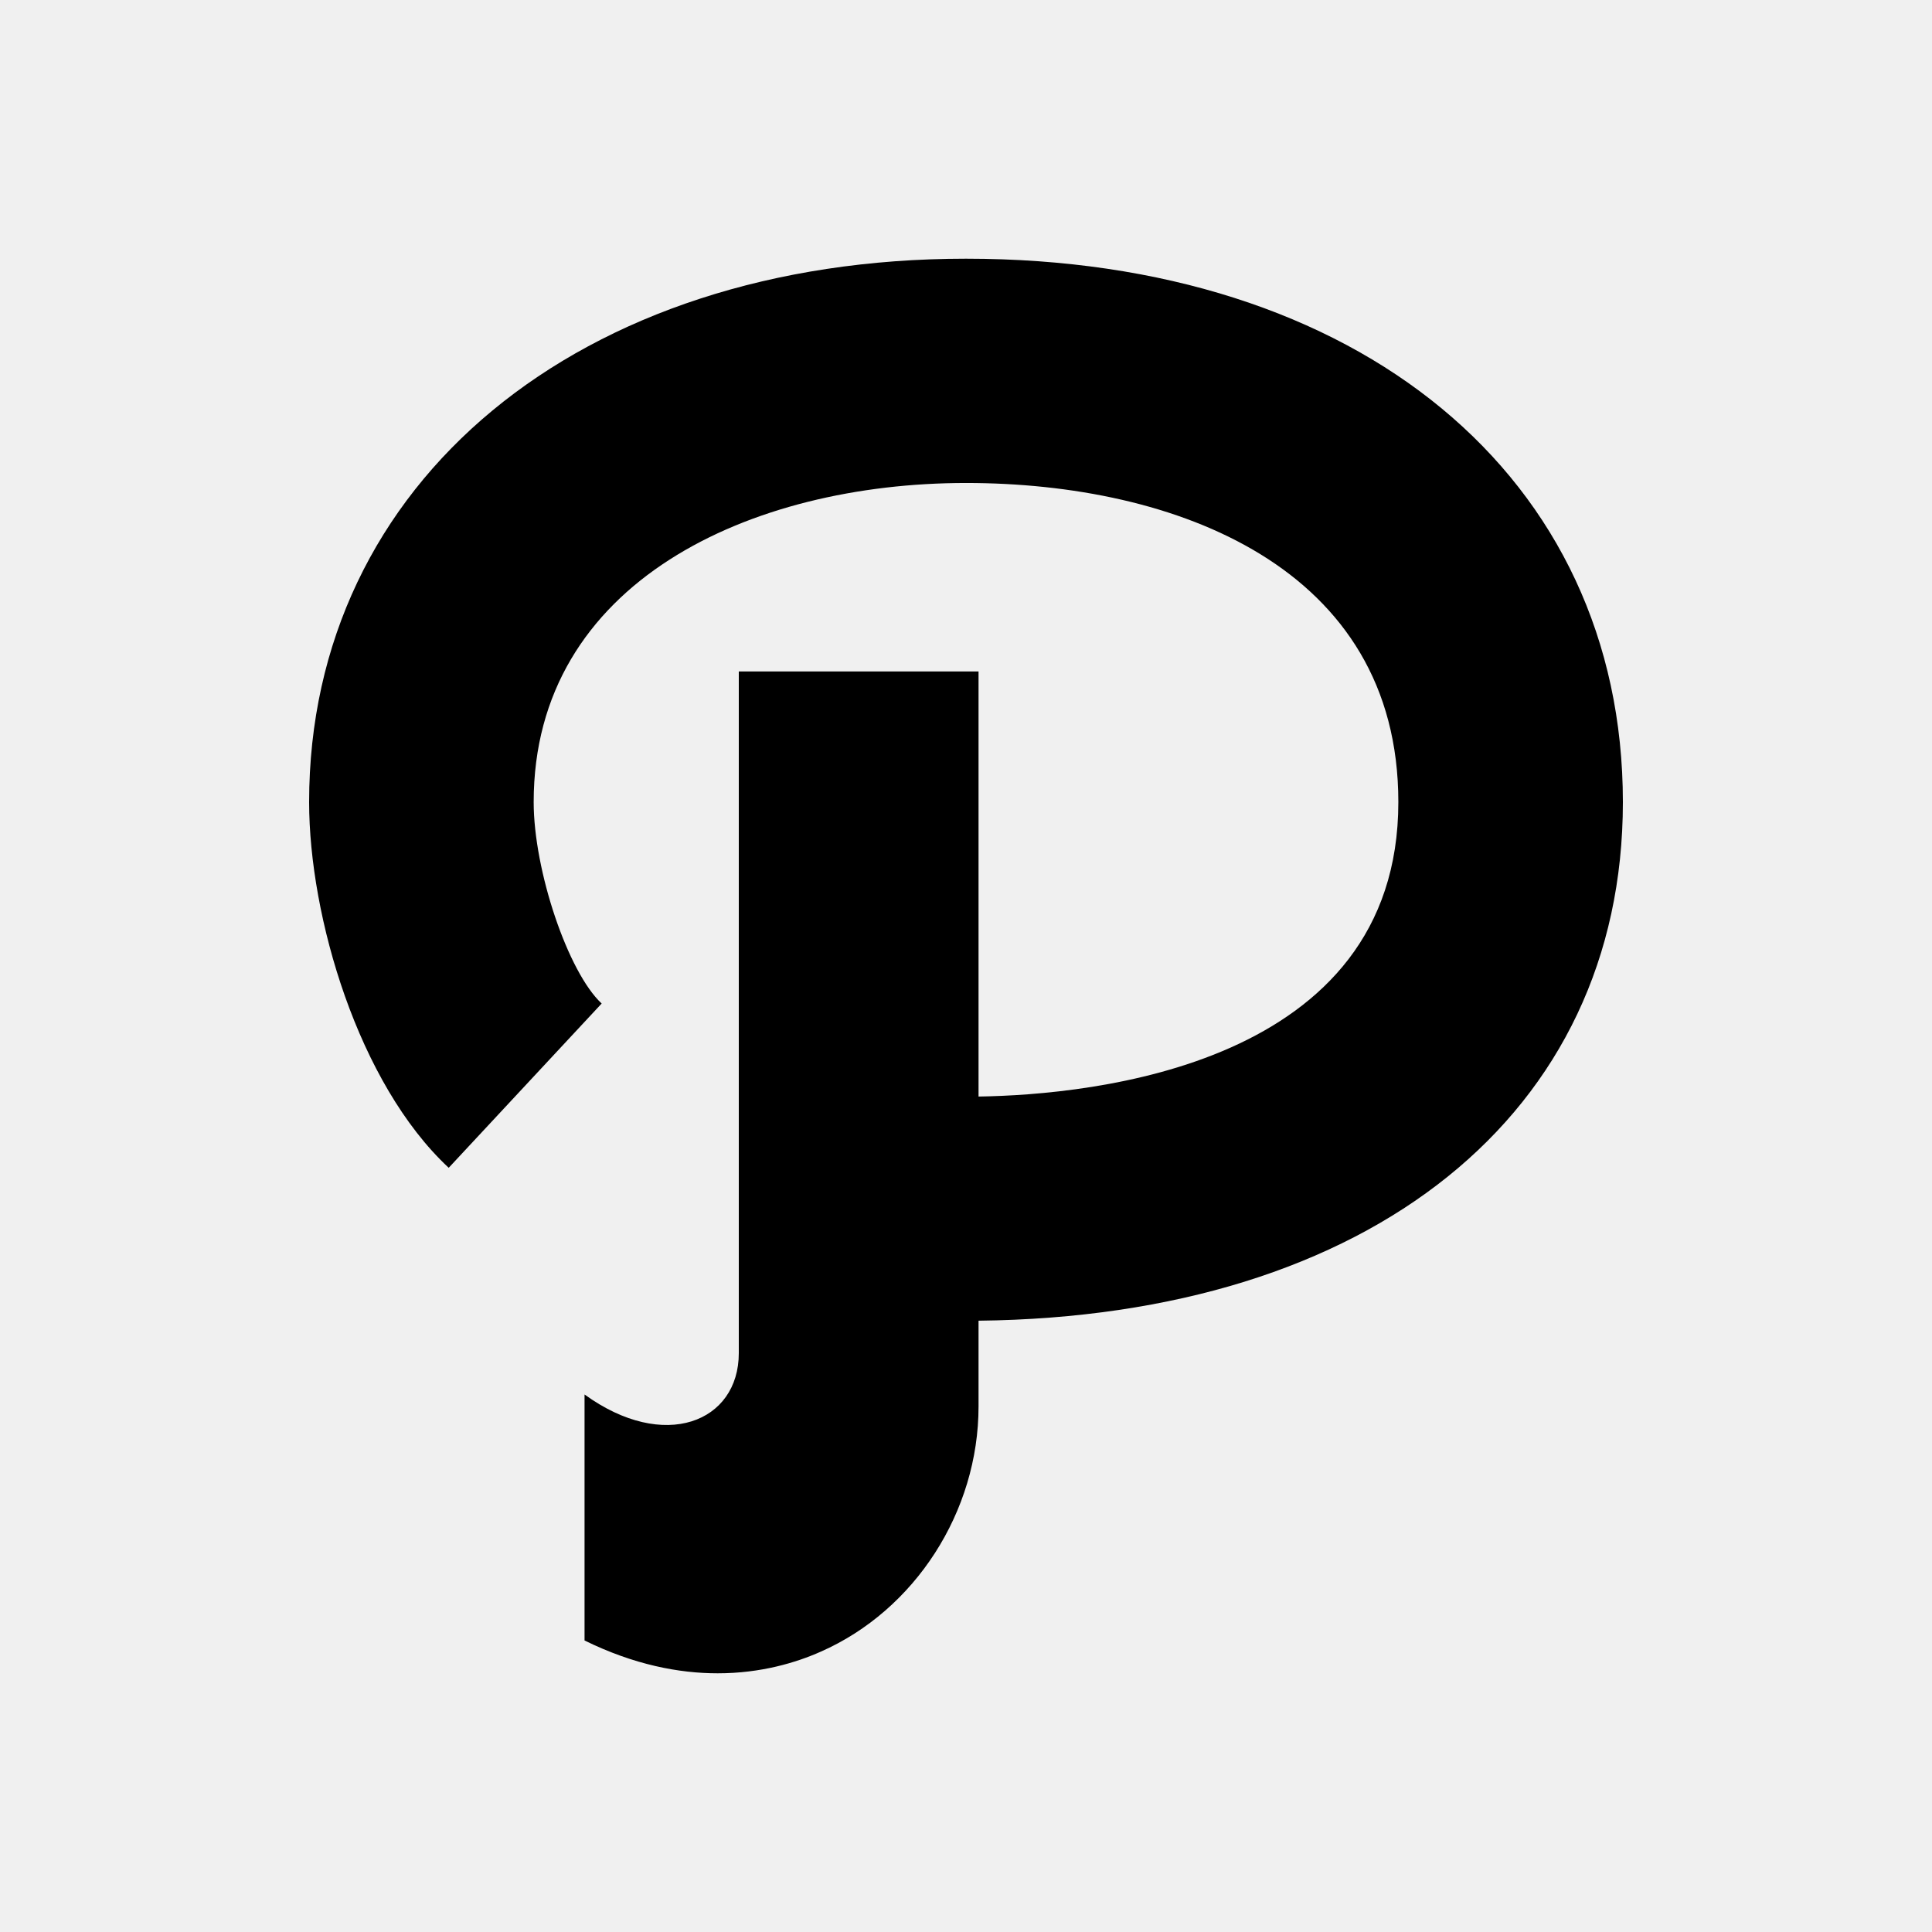
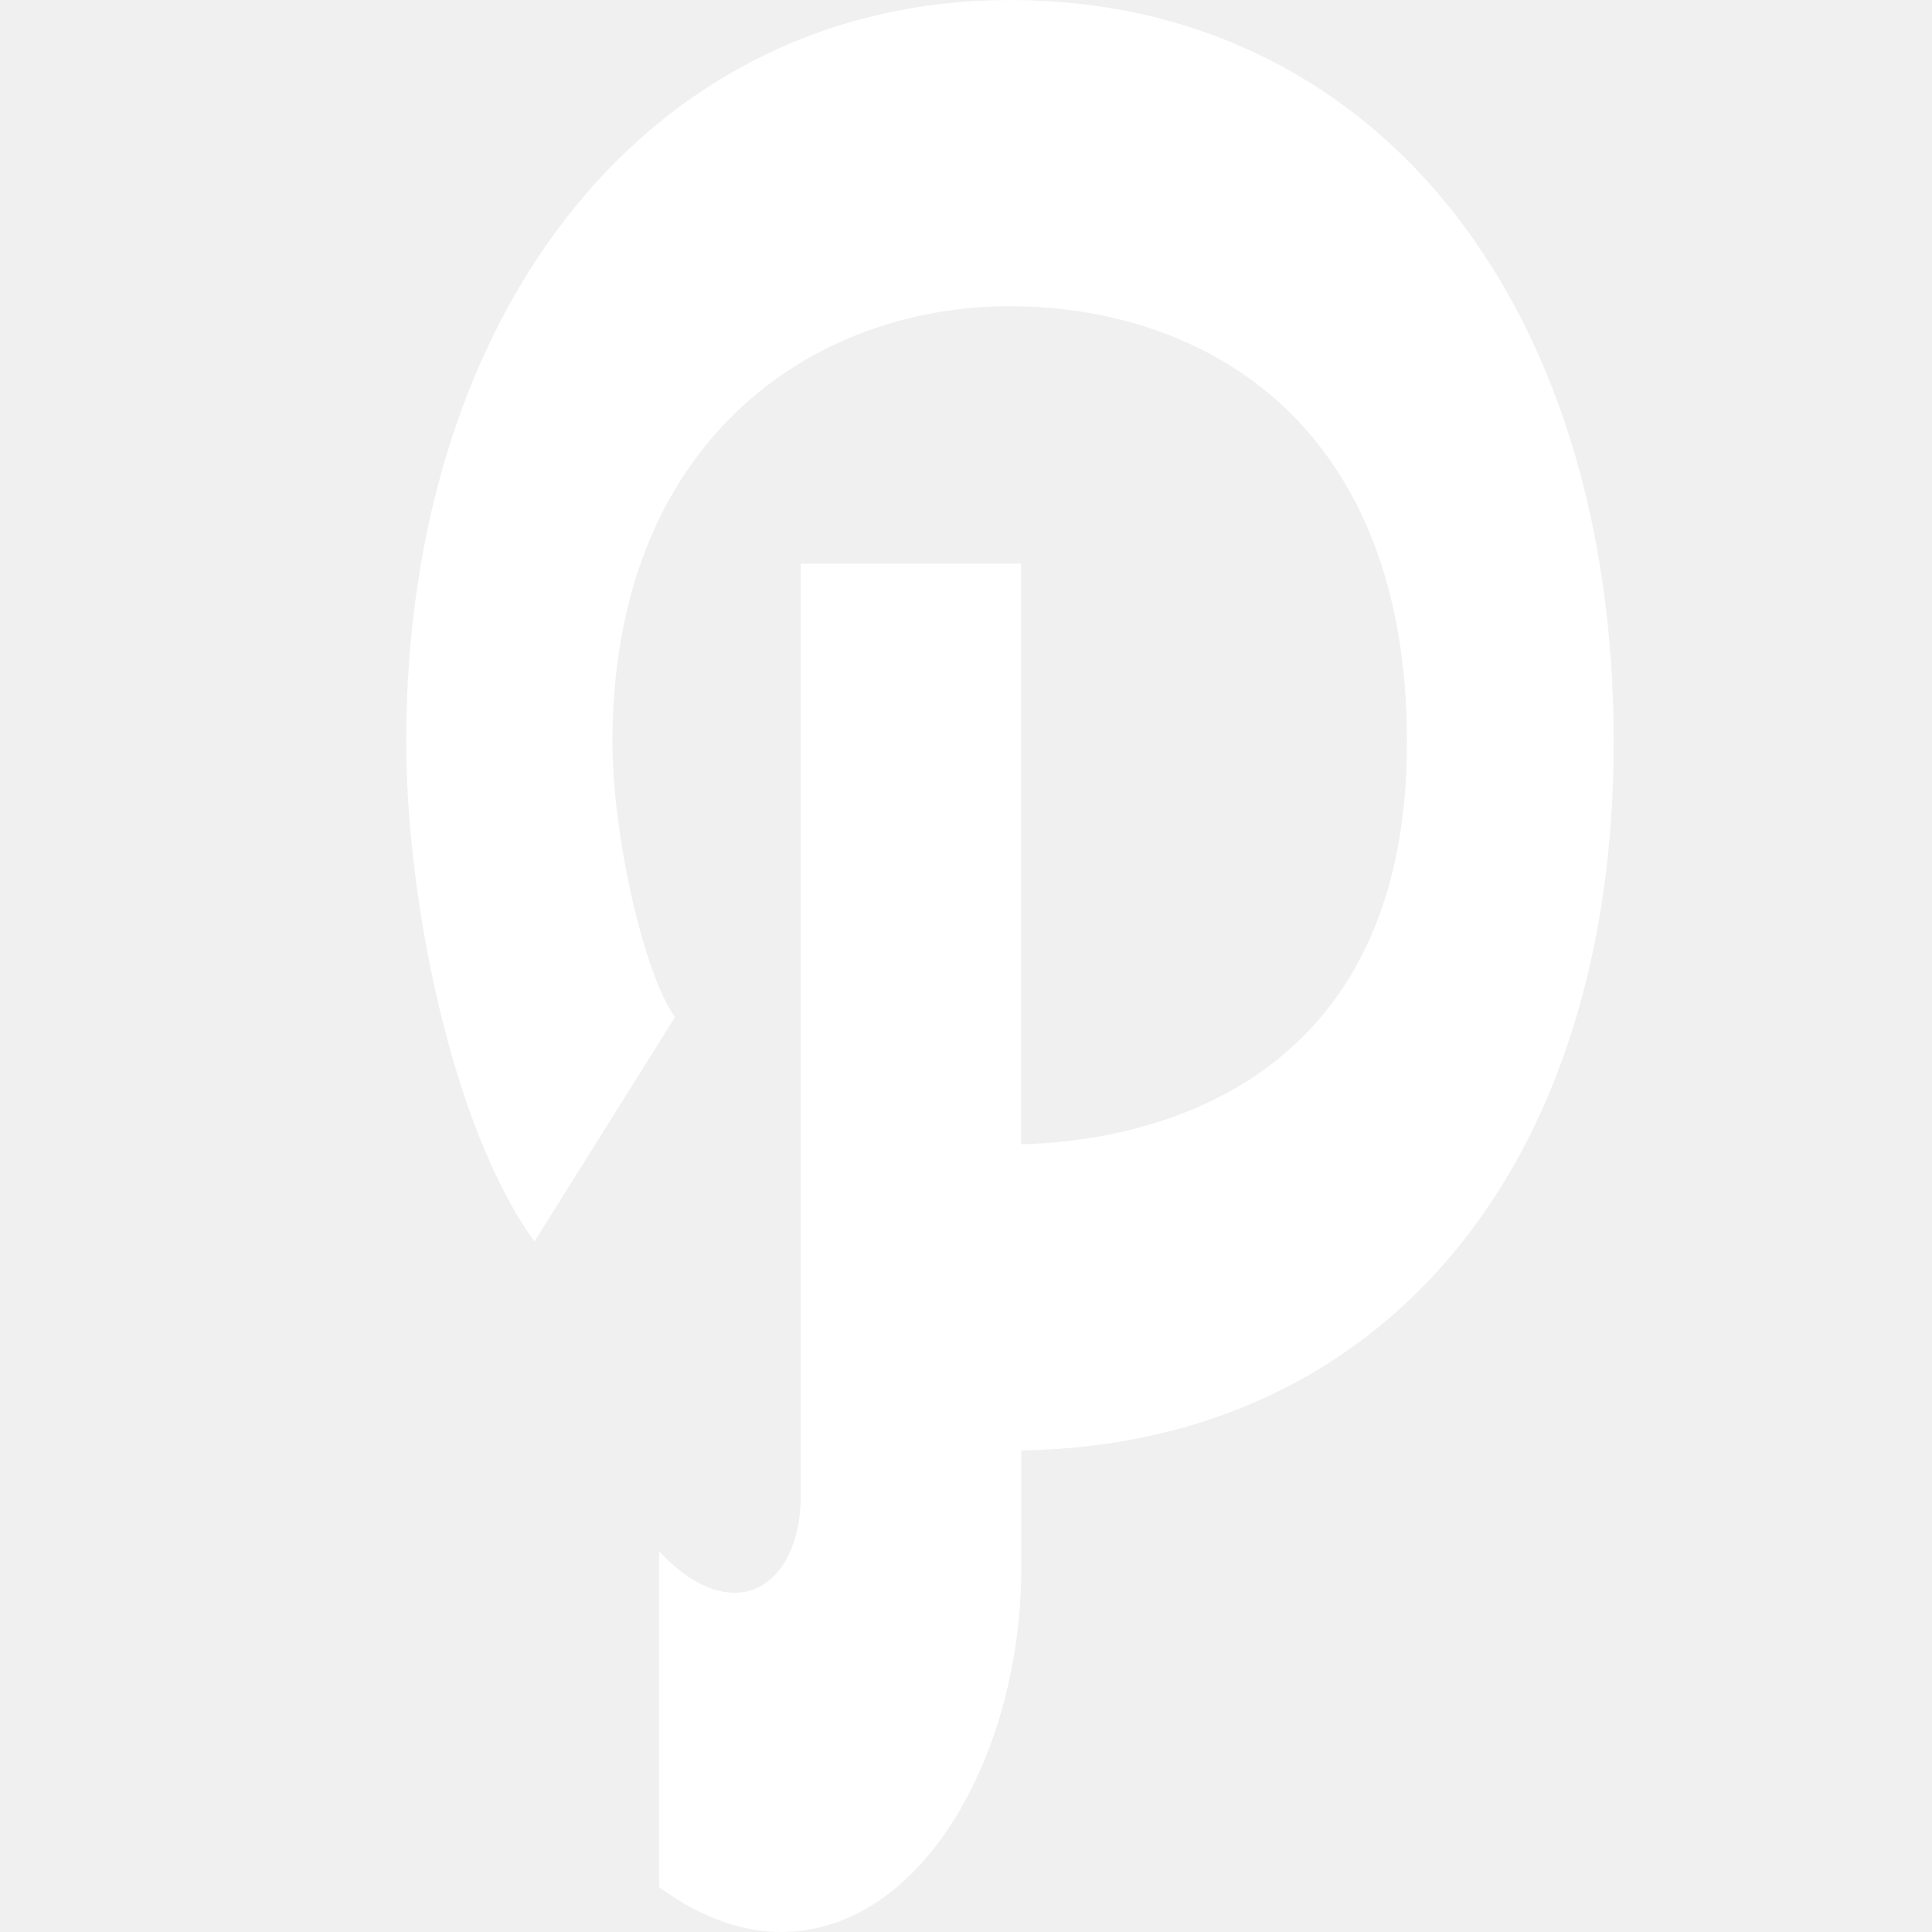
- <svg xmlns="http://www.w3.org/2000/svg" fill="#000000" version="1.1" id="Layer_1" width="800px" height="800px" viewBox="0 0 100 100" enable-background="new 0 0 100 100" xml:space="preserve">
-   <path d="M84,41.515c0-16.82-13.663-28.125-34-28.125c-20.015,0-34,11.566-34,28.125c0,5.924,2.539,14.568,7.225,18.93l7.917-8.503  c-1.744-1.621-3.519-6.884-3.519-10.427c0-11.408,11.244-16.516,22.377-16.516c10.824,0,22.378,4.341,22.378,16.516  c0,13.641-15.881,15.154-21.729,15.242V34.755H38.24v35.283c0,3.574-3.863,5.129-7.984,2.14v12.733  c2.565,1.26,4.895,1.699,6.891,1.699c2.235,0,4.067-0.555,5.333-1.119c4.89-2.152,8.169-7.258,8.169-12.691v-4.441  C70.921,68.137,84,57.659,84,41.515z" />
+ <svg xmlns="http://www.w3.org/2000/svg" version="1.1" id="Layer_1" x="0px" y="0px" viewBox="0 0 800 800" style="enable-background:new 0 0 800 800;" xml:space="preserve">
+   <style type="text/css">
+ 	.st0{fill:#FFFFFF;}
+ </style>
+   <path class="st0" d="M668.2,307.3C668.2,123.5,567.8,0,418.2,0c-147.2,0-250,126.4-250,307.3c0,64.7,18.7,159.2,53.1,206.8  l58.2-92.9c-12.8-17.7-25.9-75.2-25.9-113.9c0-124.6,82.7-180.5,164.5-180.5c79.6,0,164.5,47.4,164.5,180.5  c0,149-116.8,165.6-159.8,166.5V233.4h-91.2v385.5c0,39-28.4,56-58.7,23.4v139.1c18.9,13.8,36,18.6,50.7,18.6  c16.4,0,29.9-6.1,39.2-12.2c36-23.5,60.1-79.3,60.1-138.7v-48.5C572.1,598.2,668.2,483.7,668.2,307.3z" />
</svg>
